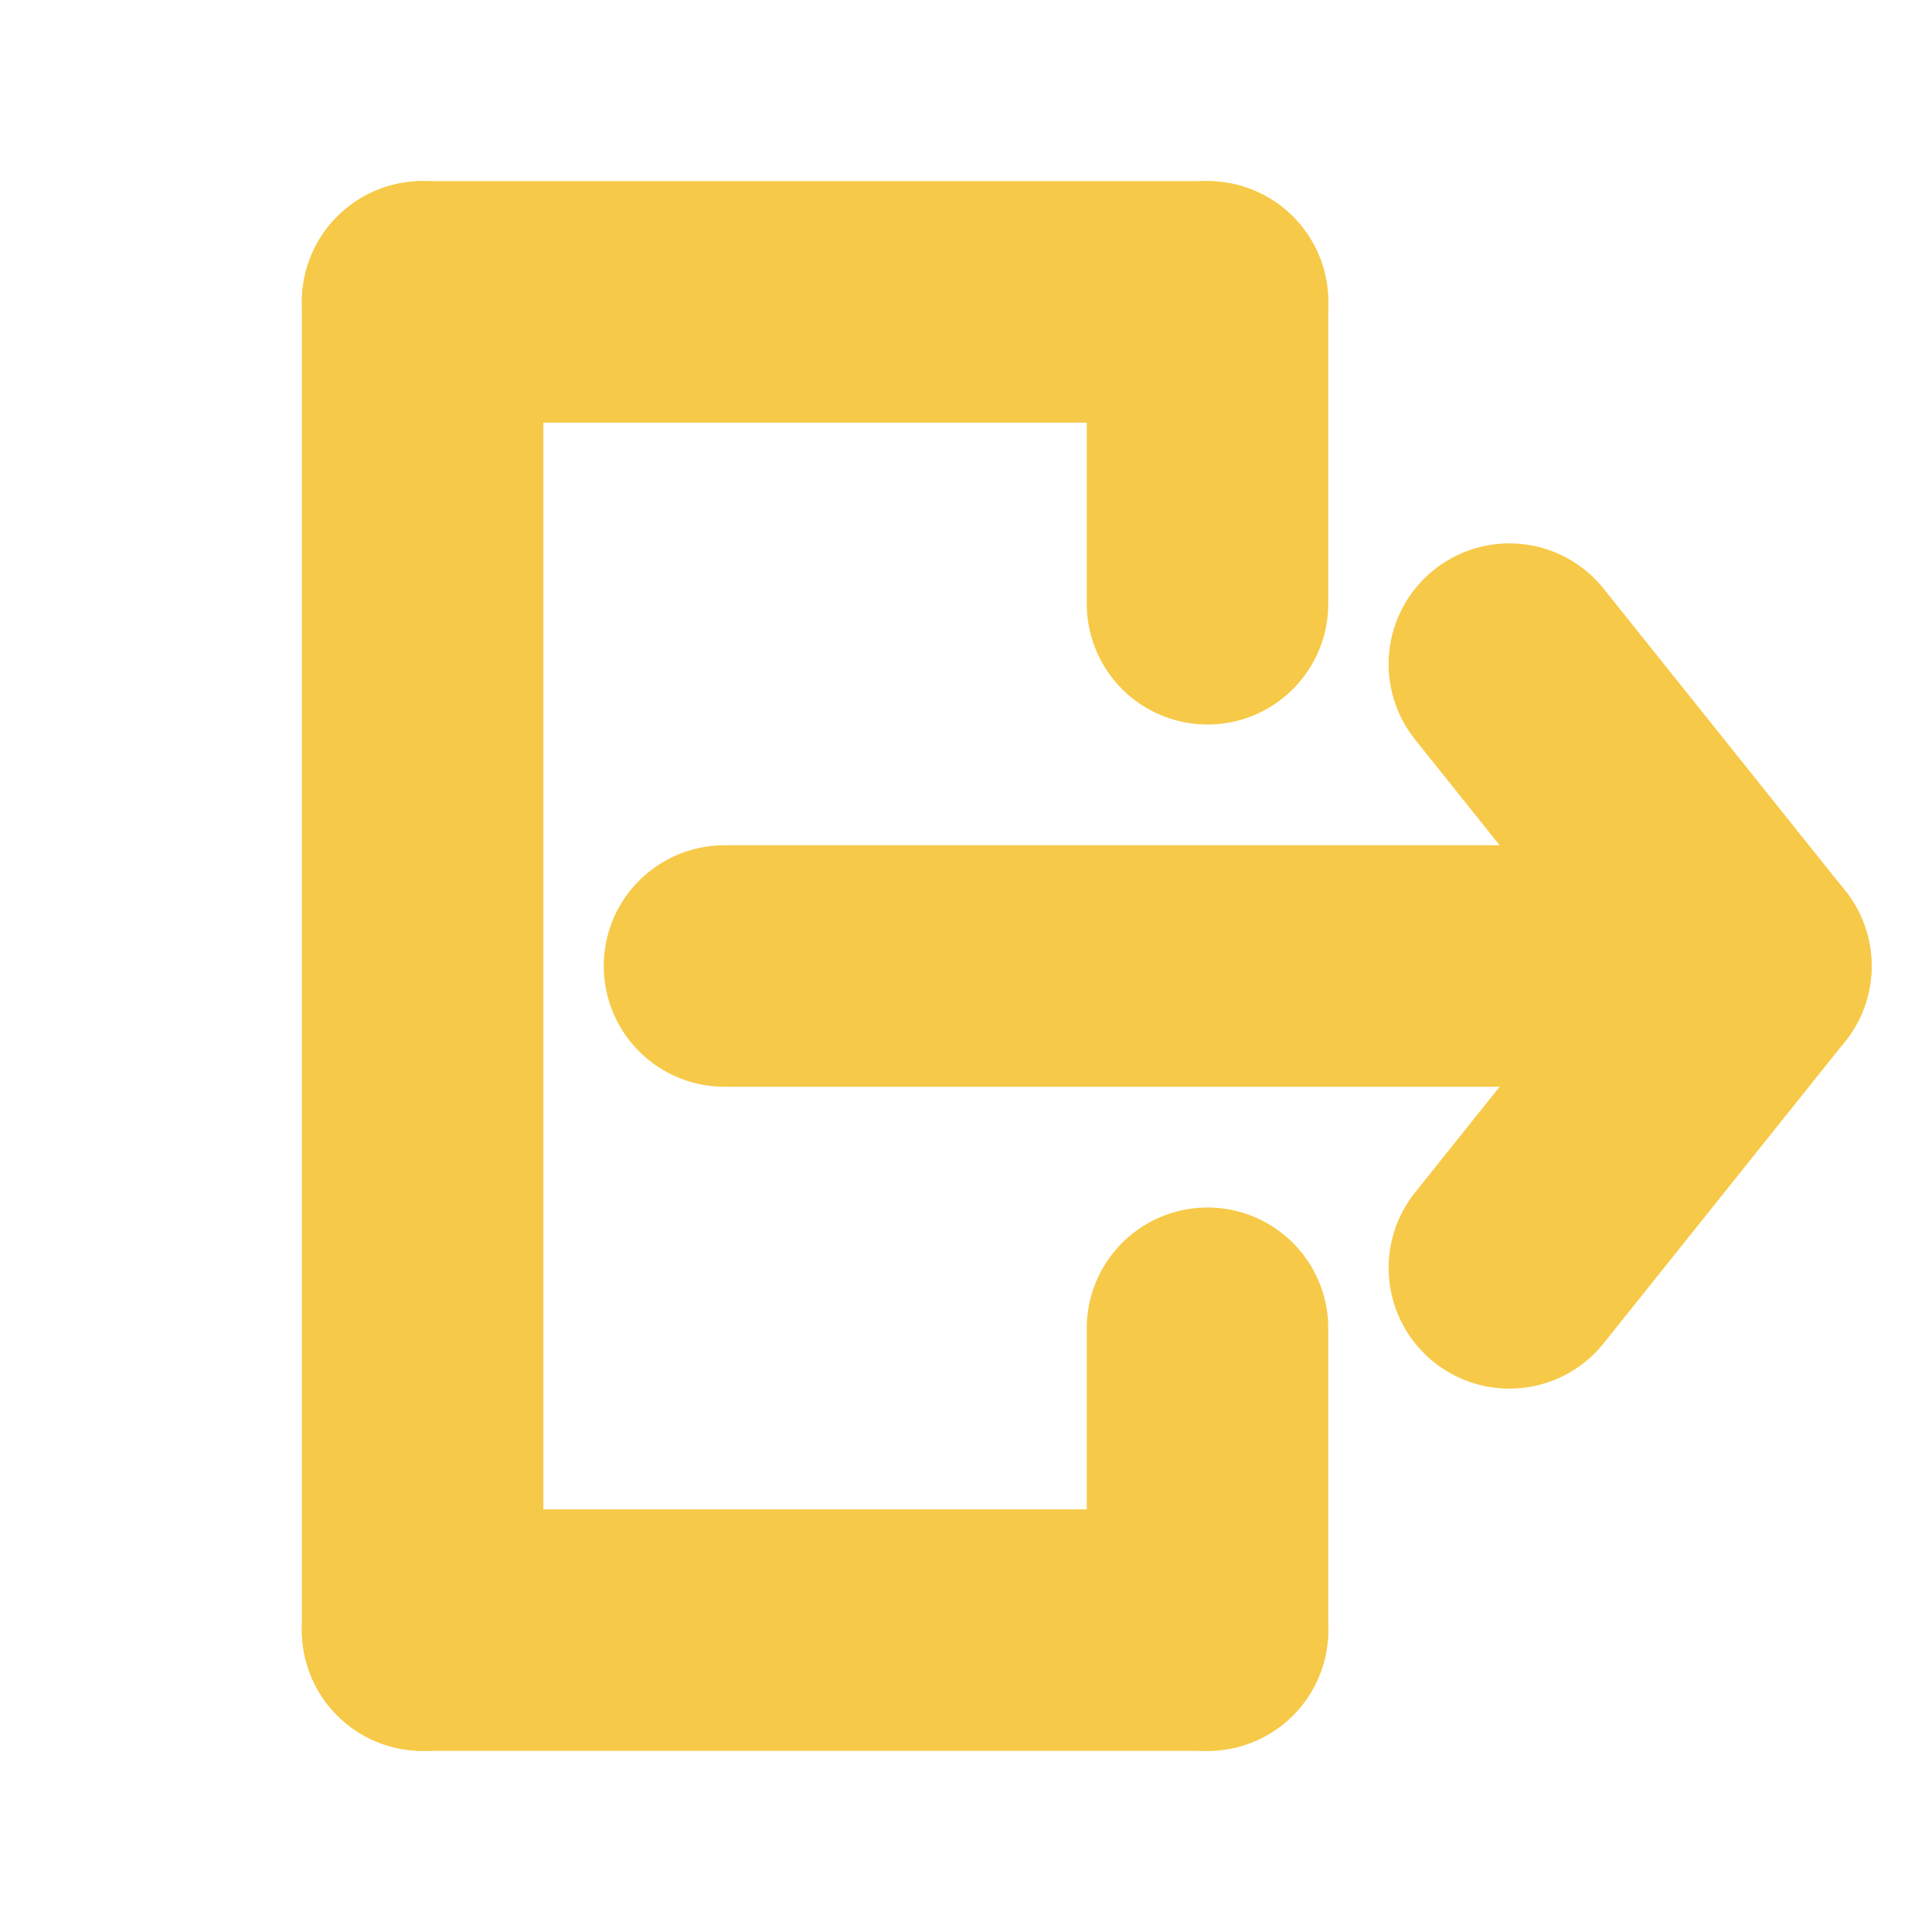
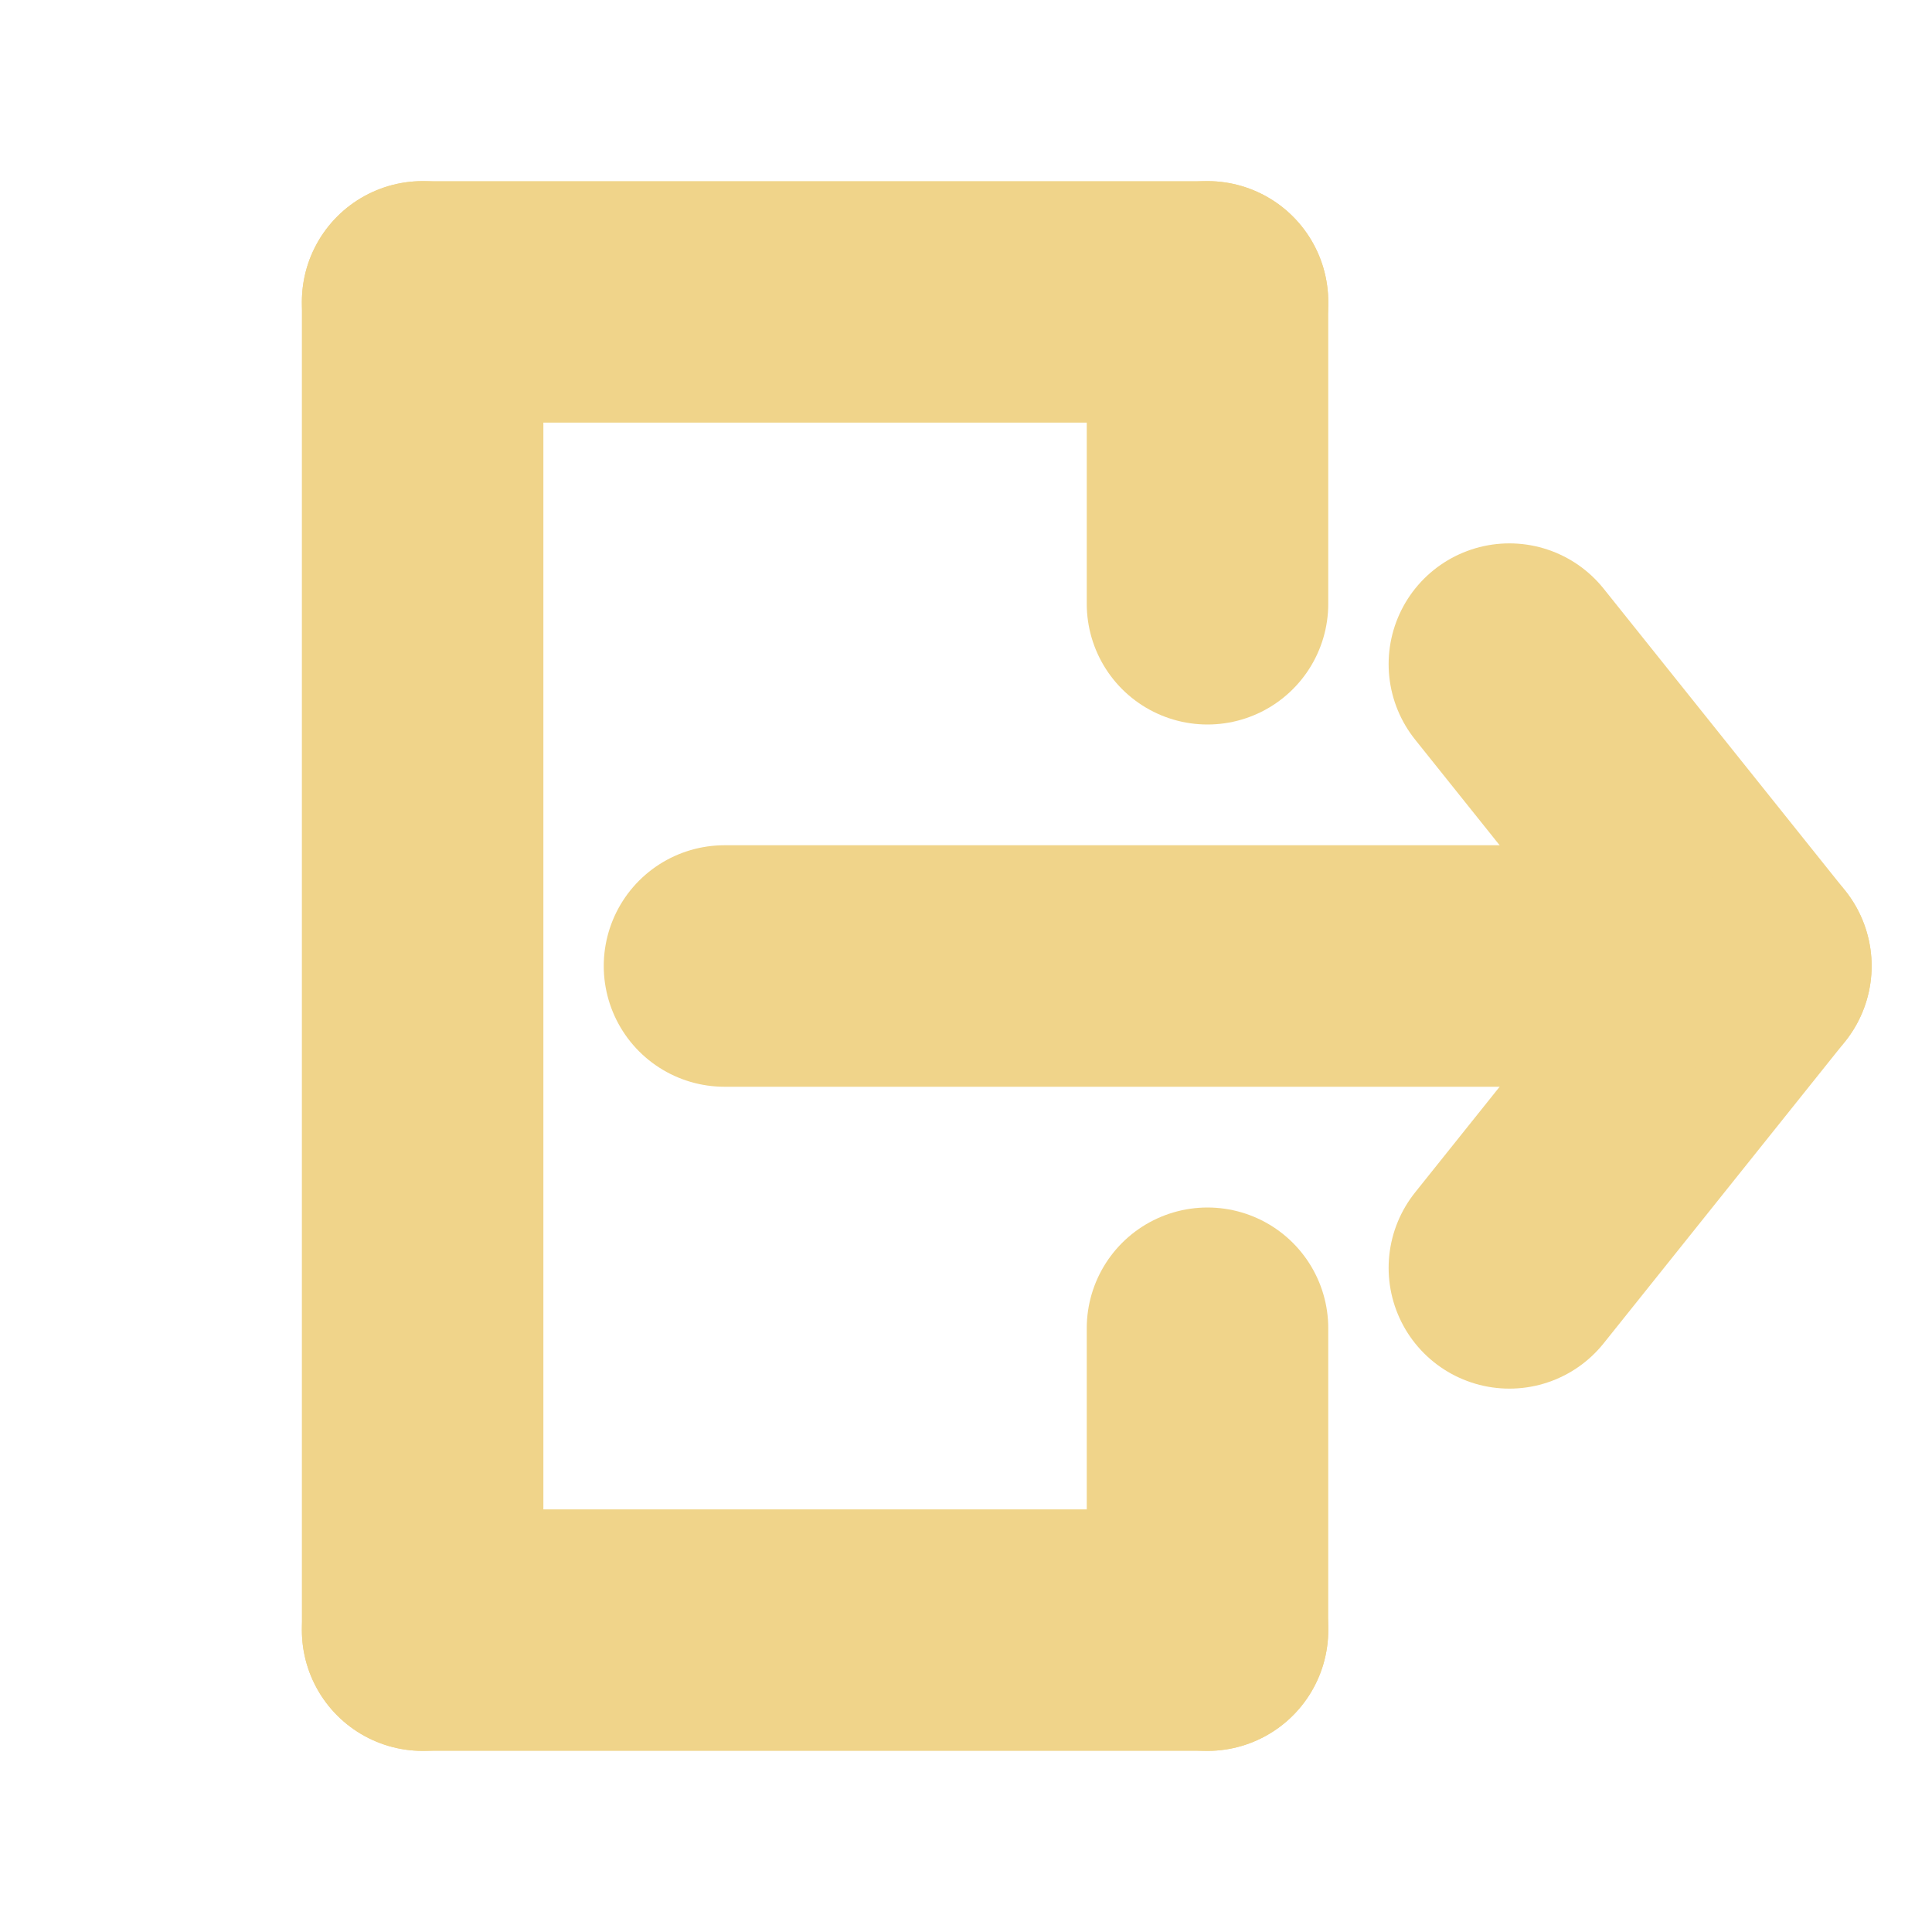
<svg xmlns="http://www.w3.org/2000/svg" width="32" height="32" viewBox="0 0 32 32" fill="none">
-   <path d="M29 16L25 21" stroke="#F7C948" stroke-width="4" stroke-linecap="round" />
-   <path d="M25 11L29 16" stroke="#F7C948" stroke-width="4" stroke-linecap="round" />
-   <path d="M12 16L27 16" stroke="#F7C948" stroke-width="4" stroke-linecap="round" />
-   <path d="M7 5L20 5" stroke="#F7C948" stroke-width="4" stroke-linecap="round" />
-   <path d="M7 27L7 5" stroke="#F7C948" stroke-width="4" stroke-linecap="round" />
-   <path d="M7 27L20 27" stroke="#F7C948" stroke-width="4" stroke-linecap="round" />
-   <path d="M20 27V22" stroke="#F7C948" stroke-width="4" stroke-linecap="round" />
-   <path d="M20 10V5" stroke="#F7C948" stroke-width="4" stroke-linecap="round" />
+   <path d="M29 16L25 21" stroke="#F0D48A" stroke-width="4" stroke-linecap="round" />
+   <path d="M25 11L29 16" stroke="#F0D48A" stroke-width="4" stroke-linecap="round" />
+   <path d="M12 16L27 16" stroke="#F0D48A" stroke-width="4" stroke-linecap="round" />
+   <path d="M7 5L20 5" stroke="#F0D48A" stroke-width="4" stroke-linecap="round" />
+   <path d="M7 27L7 5" stroke="#F0D48A" stroke-width="4" stroke-linecap="round" />
+   <path d="M7 27L20 27" stroke="#F0D48A" stroke-width="4" stroke-linecap="round" />
+   <path d="M20 27V22" stroke="#F0D48A" stroke-width="4" stroke-linecap="round" />
+   <path d="M20 10V5" stroke="#F0D48A" stroke-width="4" stroke-linecap="round" />
</svg>
